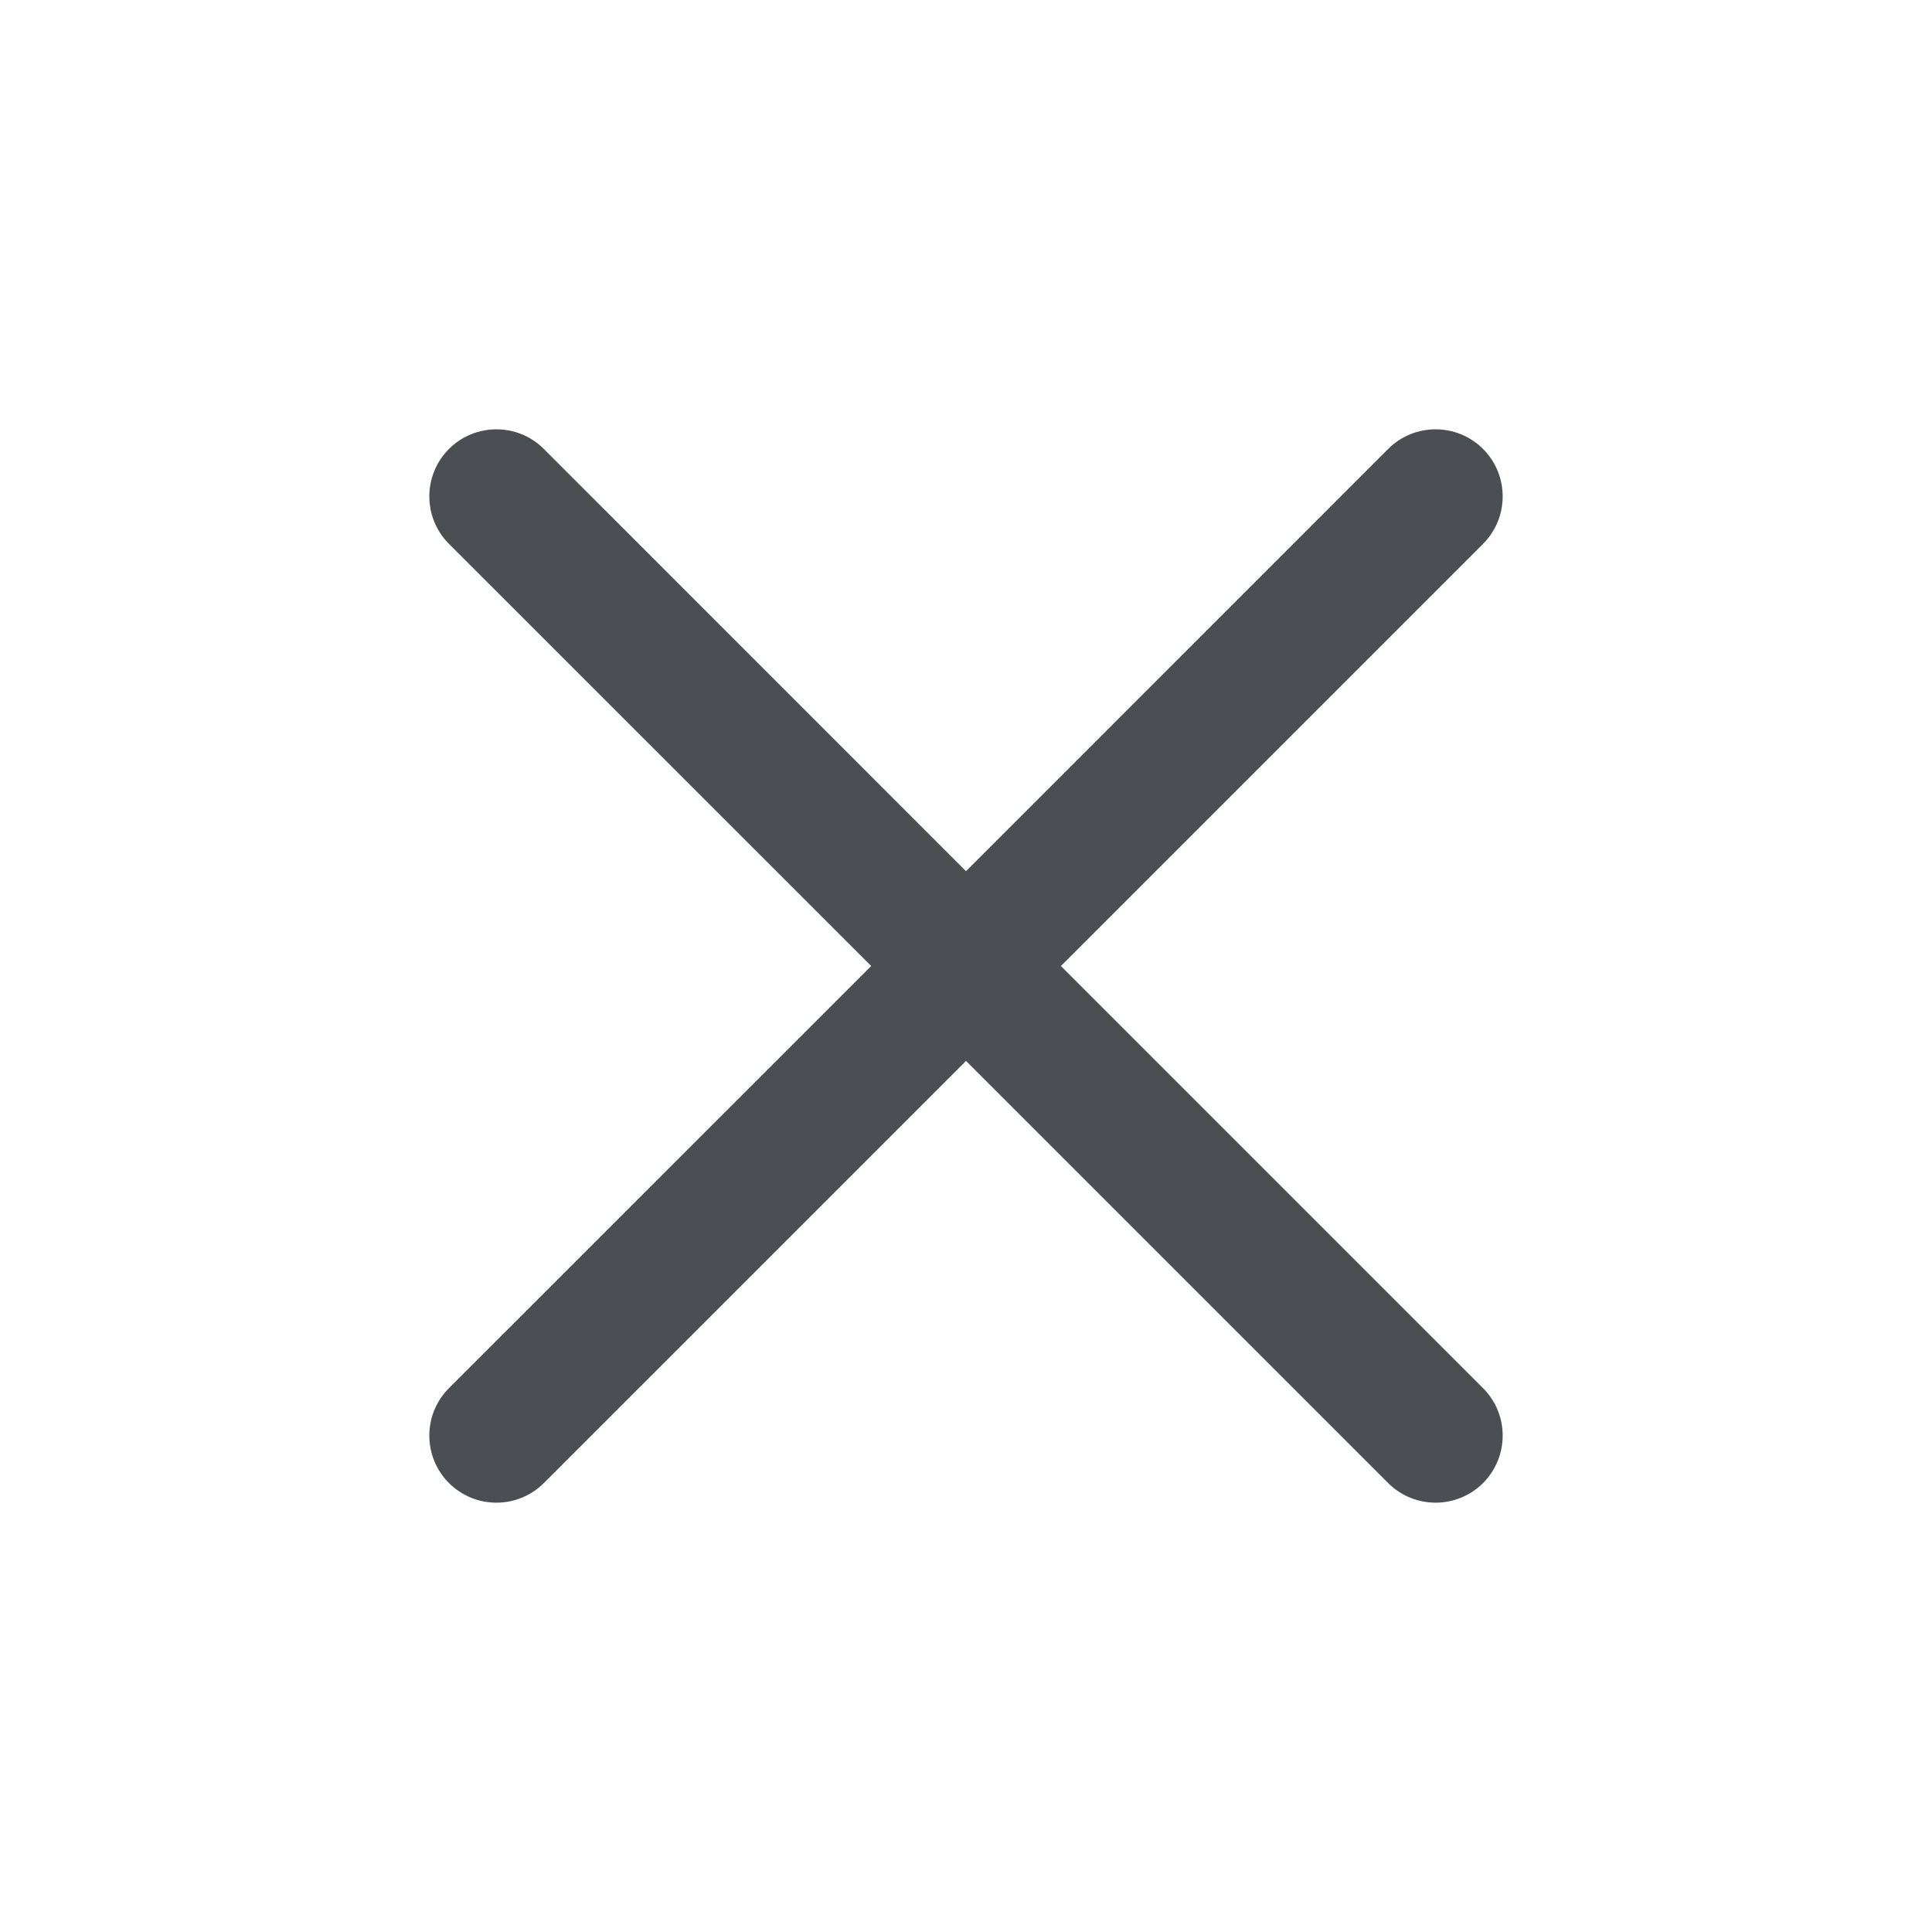
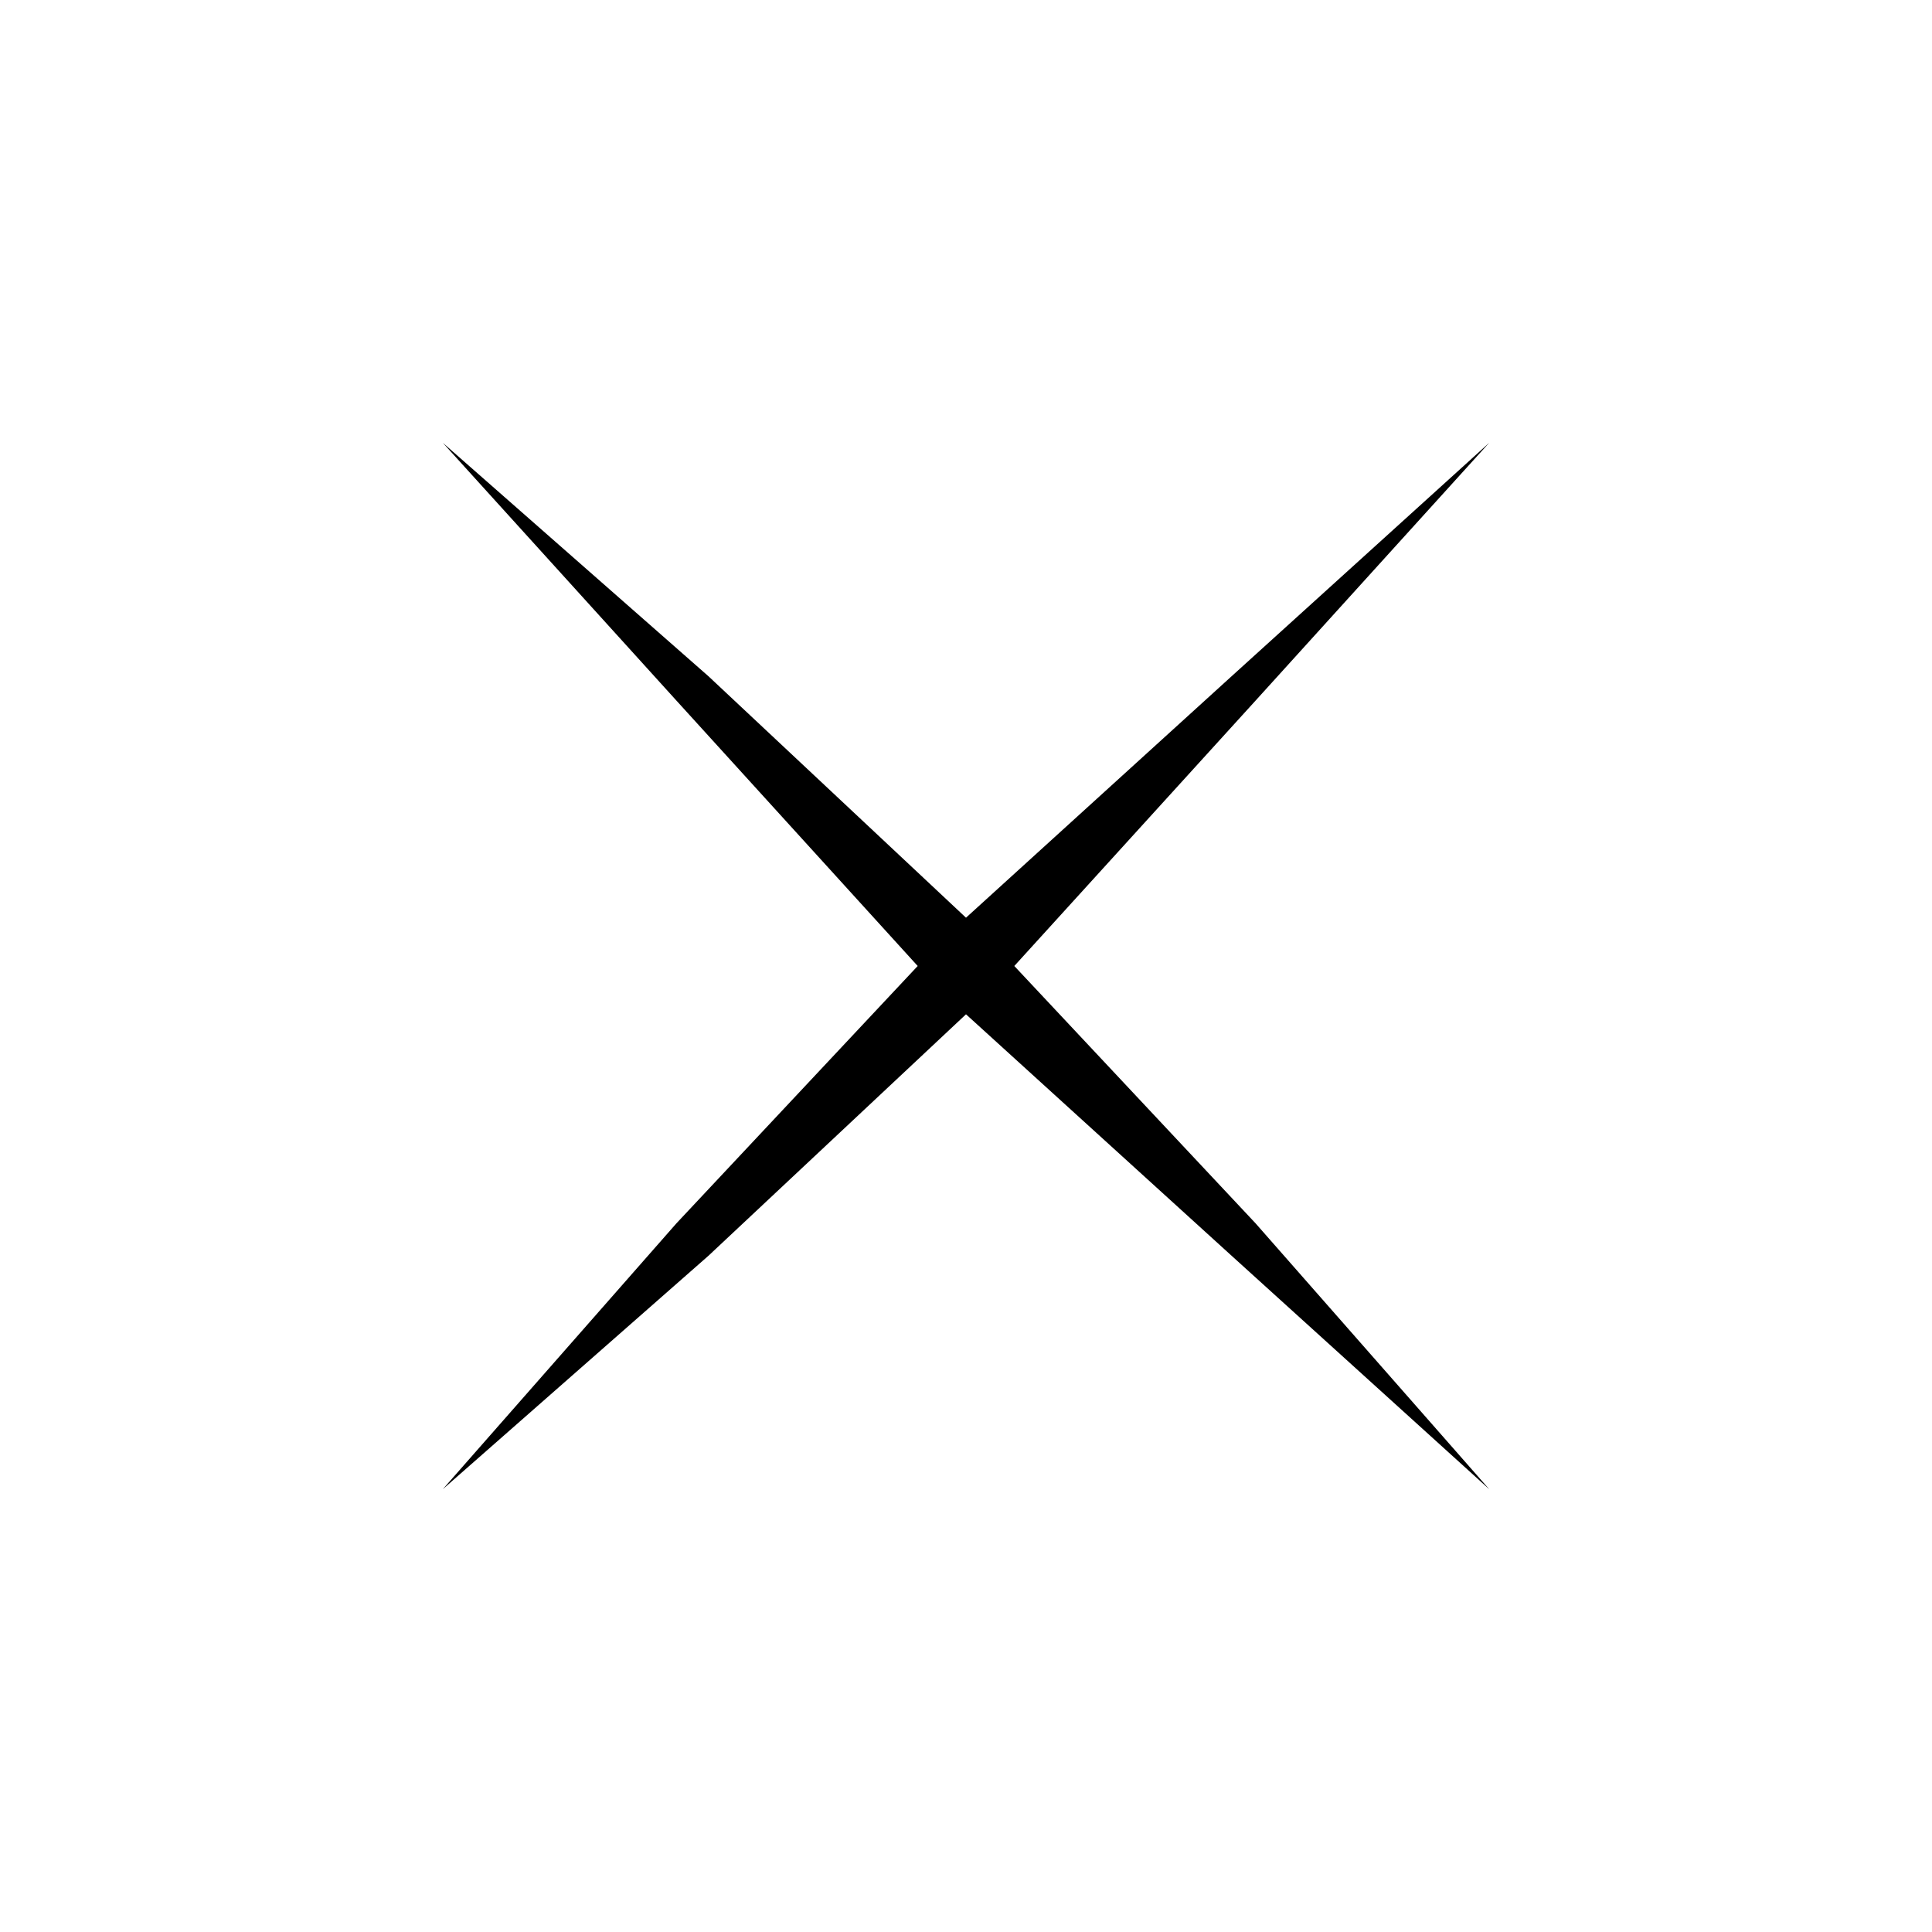
- <svg xmlns="http://www.w3.org/2000/svg" width="24" height="24" viewBox="0 0 24 24" fill="none">
-   <path fill-rule="evenodd" clip-rule="evenodd" d="M5.577 5.577C5.903 5.252 6.431 5.252 6.756 5.577L12 10.822L17.244 5.577C17.57 5.252 18.097 5.252 18.423 5.577C18.748 5.903 18.748 6.431 18.423 6.756L13.179 12L18.423 17.244C18.748 17.57 18.748 18.097 18.423 18.423C18.097 18.748 17.57 18.748 17.244 18.423L12 13.179L6.756 18.423C6.431 18.748 5.903 18.748 5.577 18.423C5.252 18.097 5.252 17.57 5.577 17.244L10.822 12L5.577 6.756C5.252 6.431 5.252 5.903 5.577 5.577Z" fill="#1F2229" fill-opacity="0.8" style="fill:#1F2229;fill:color(display-p3 0.122 0.133 0.161);fill-opacity:0.8;" />
+ <svg xmlns="http://www.w3.org/2000/svg" version="1.0" width="24pt" height="24pt" viewBox="0 0 24 24" preserveAspectRatio="xMidYMid meet">
+   <g transform="translate(0,24) scale(0.1,-0.1)" fill="#000000" stroke="none">
+     <path d="M84 153 l30 -33 -30 -32 -29 -33 33 29 32 30 33 -30 32 -29 -29 33 -30 32 30 33 29 32 -32 -29 -33 -30 -32 30 -33 29 29 -32z" />
+   </g>
</svg>
